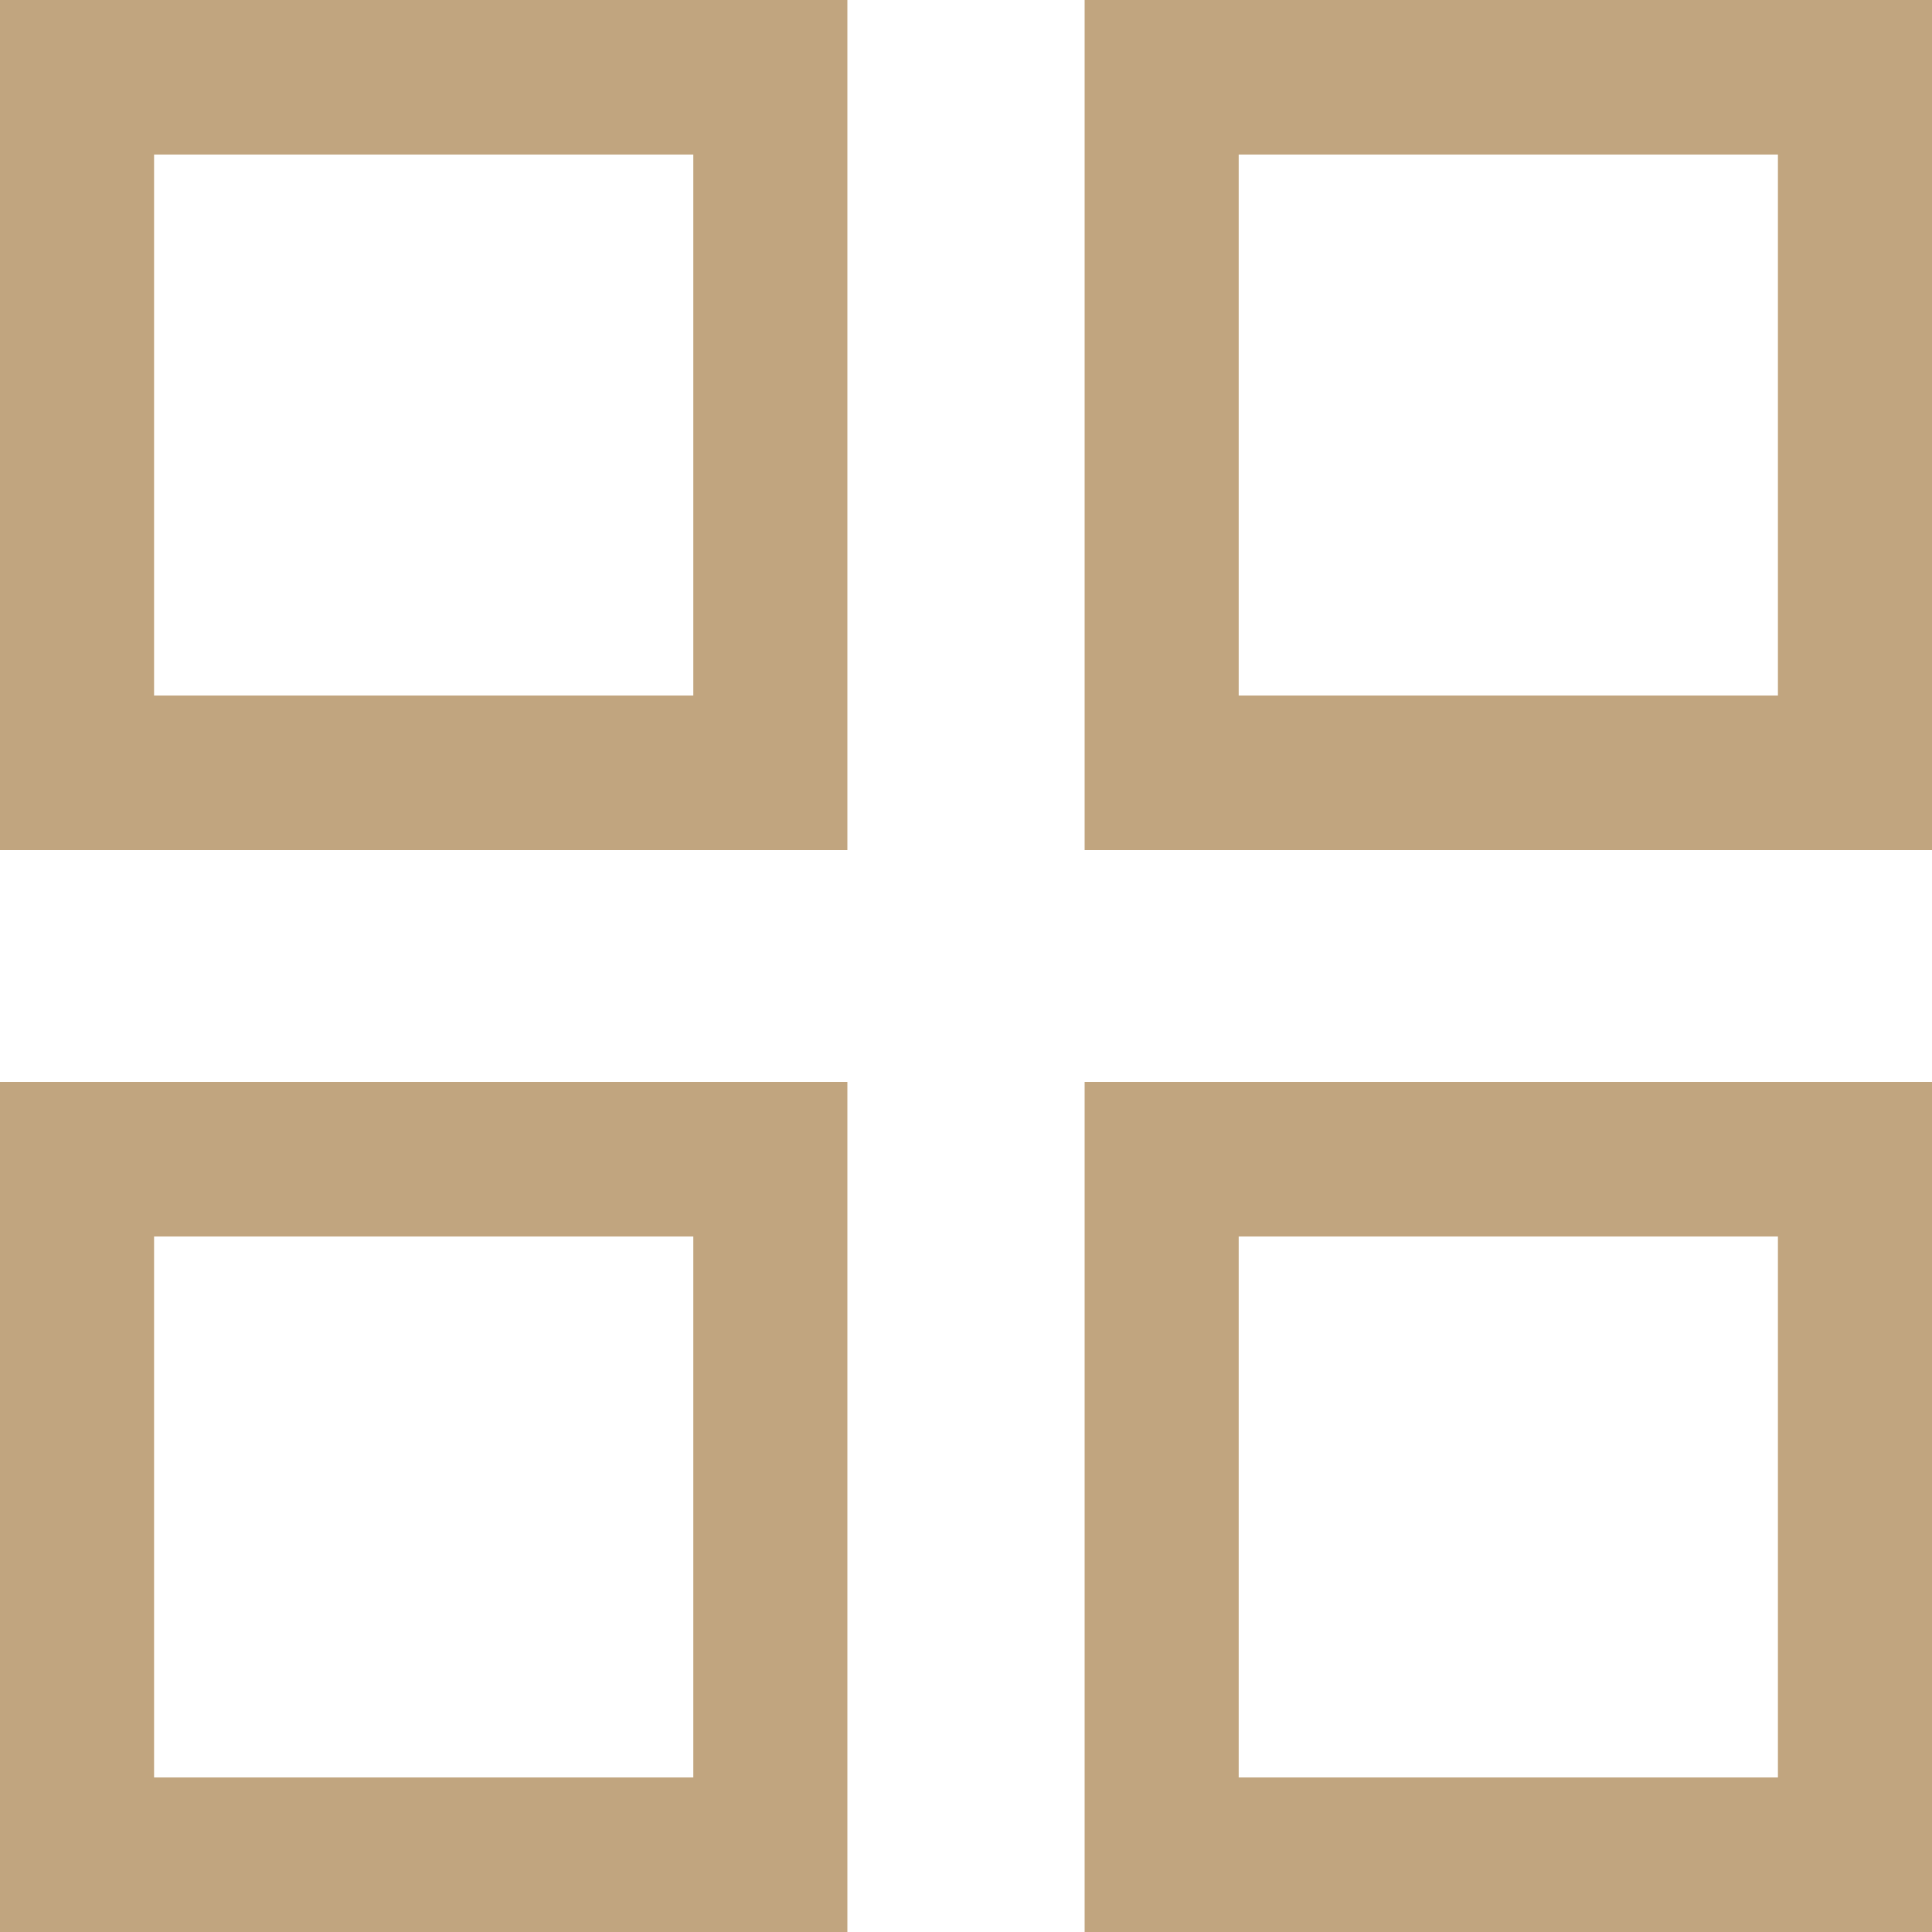
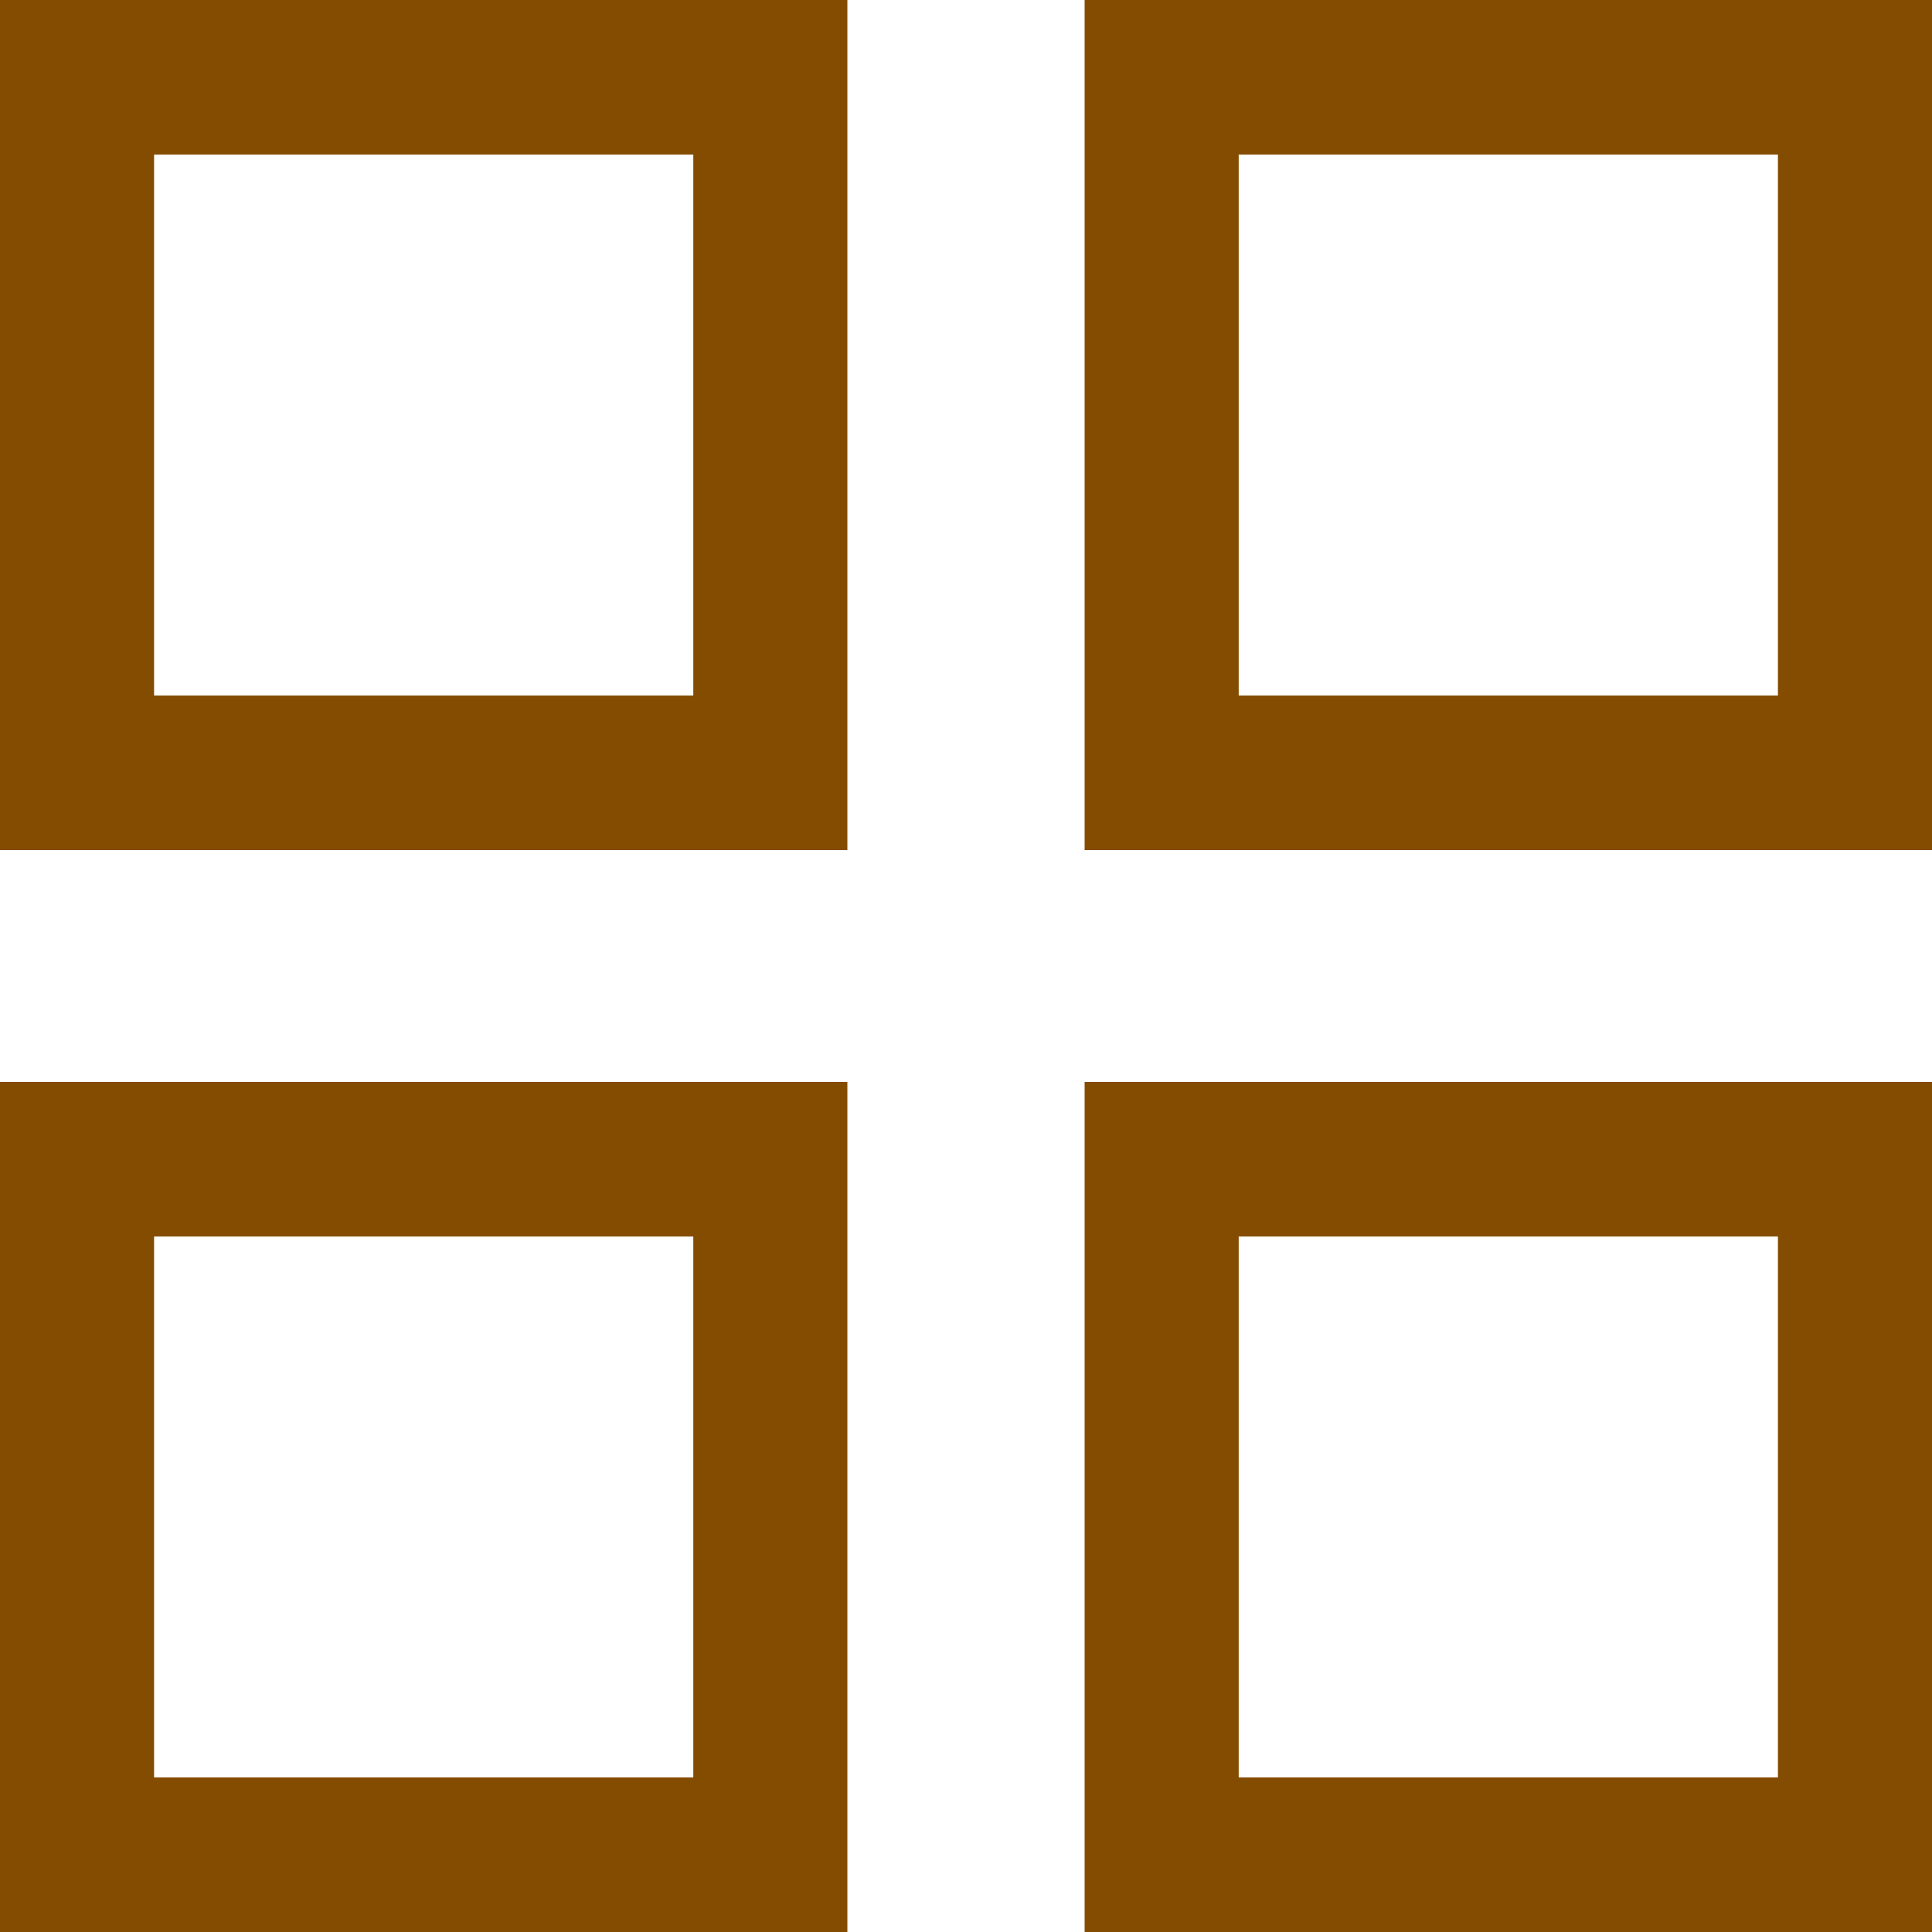
<svg xmlns="http://www.w3.org/2000/svg" width="20px" height="20px" viewBox="0 0 20 20" version="1.1">
-   <g id="20231220" stroke="none" stroke-width="1" fill="none" fill-rule="evenodd" opacity="0.5">
-     <g id="首页_列表" transform="translate(-1583, -520)" fill="#844C00" fill-rule="nonzero">
-       <g id="图库icon" transform="translate(1583, 520)">
+   <g id="20231220" stroke="none" stroke-width="1" fill="none" fill-rule="evenodd">
+     <g id="首页_图列" transform="translate(-1583, -520)" fill="#844C00" fill-rule="nonzero">
+       <g id="图库icon选中" transform="translate(1583, 520)">
        <path d="M0,8.8 L8.772,8.8 L8.772,0 L0,0 L0,8.8 Z M11.228,8.8 L20,8.8 L20,0 L11.228,0 L11.228,8.8 Z M1.595,1.6 L7.177,1.6 L7.177,7.2 L1.595,7.2 L1.595,1.6 Z M12.823,1.6 L18.405,1.6 L18.405,7.2 L12.823,7.2 L12.823,1.6 Z M0,20 L8.772,20 L8.772,11.2 L0,11.2 L0,20 Z M11.228,20 L20,20 L20,11.2 L11.228,11.2 L11.228,20 Z M1.595,12.8 L7.177,12.8 L7.177,18.4 L1.595,18.4 L1.595,12.8 Z M12.823,12.8 L18.405,12.8 L18.405,18.4 L12.823,18.4 L12.823,12.8 Z" id="形状" />
      </g>
    </g>
  </g>
</svg>
